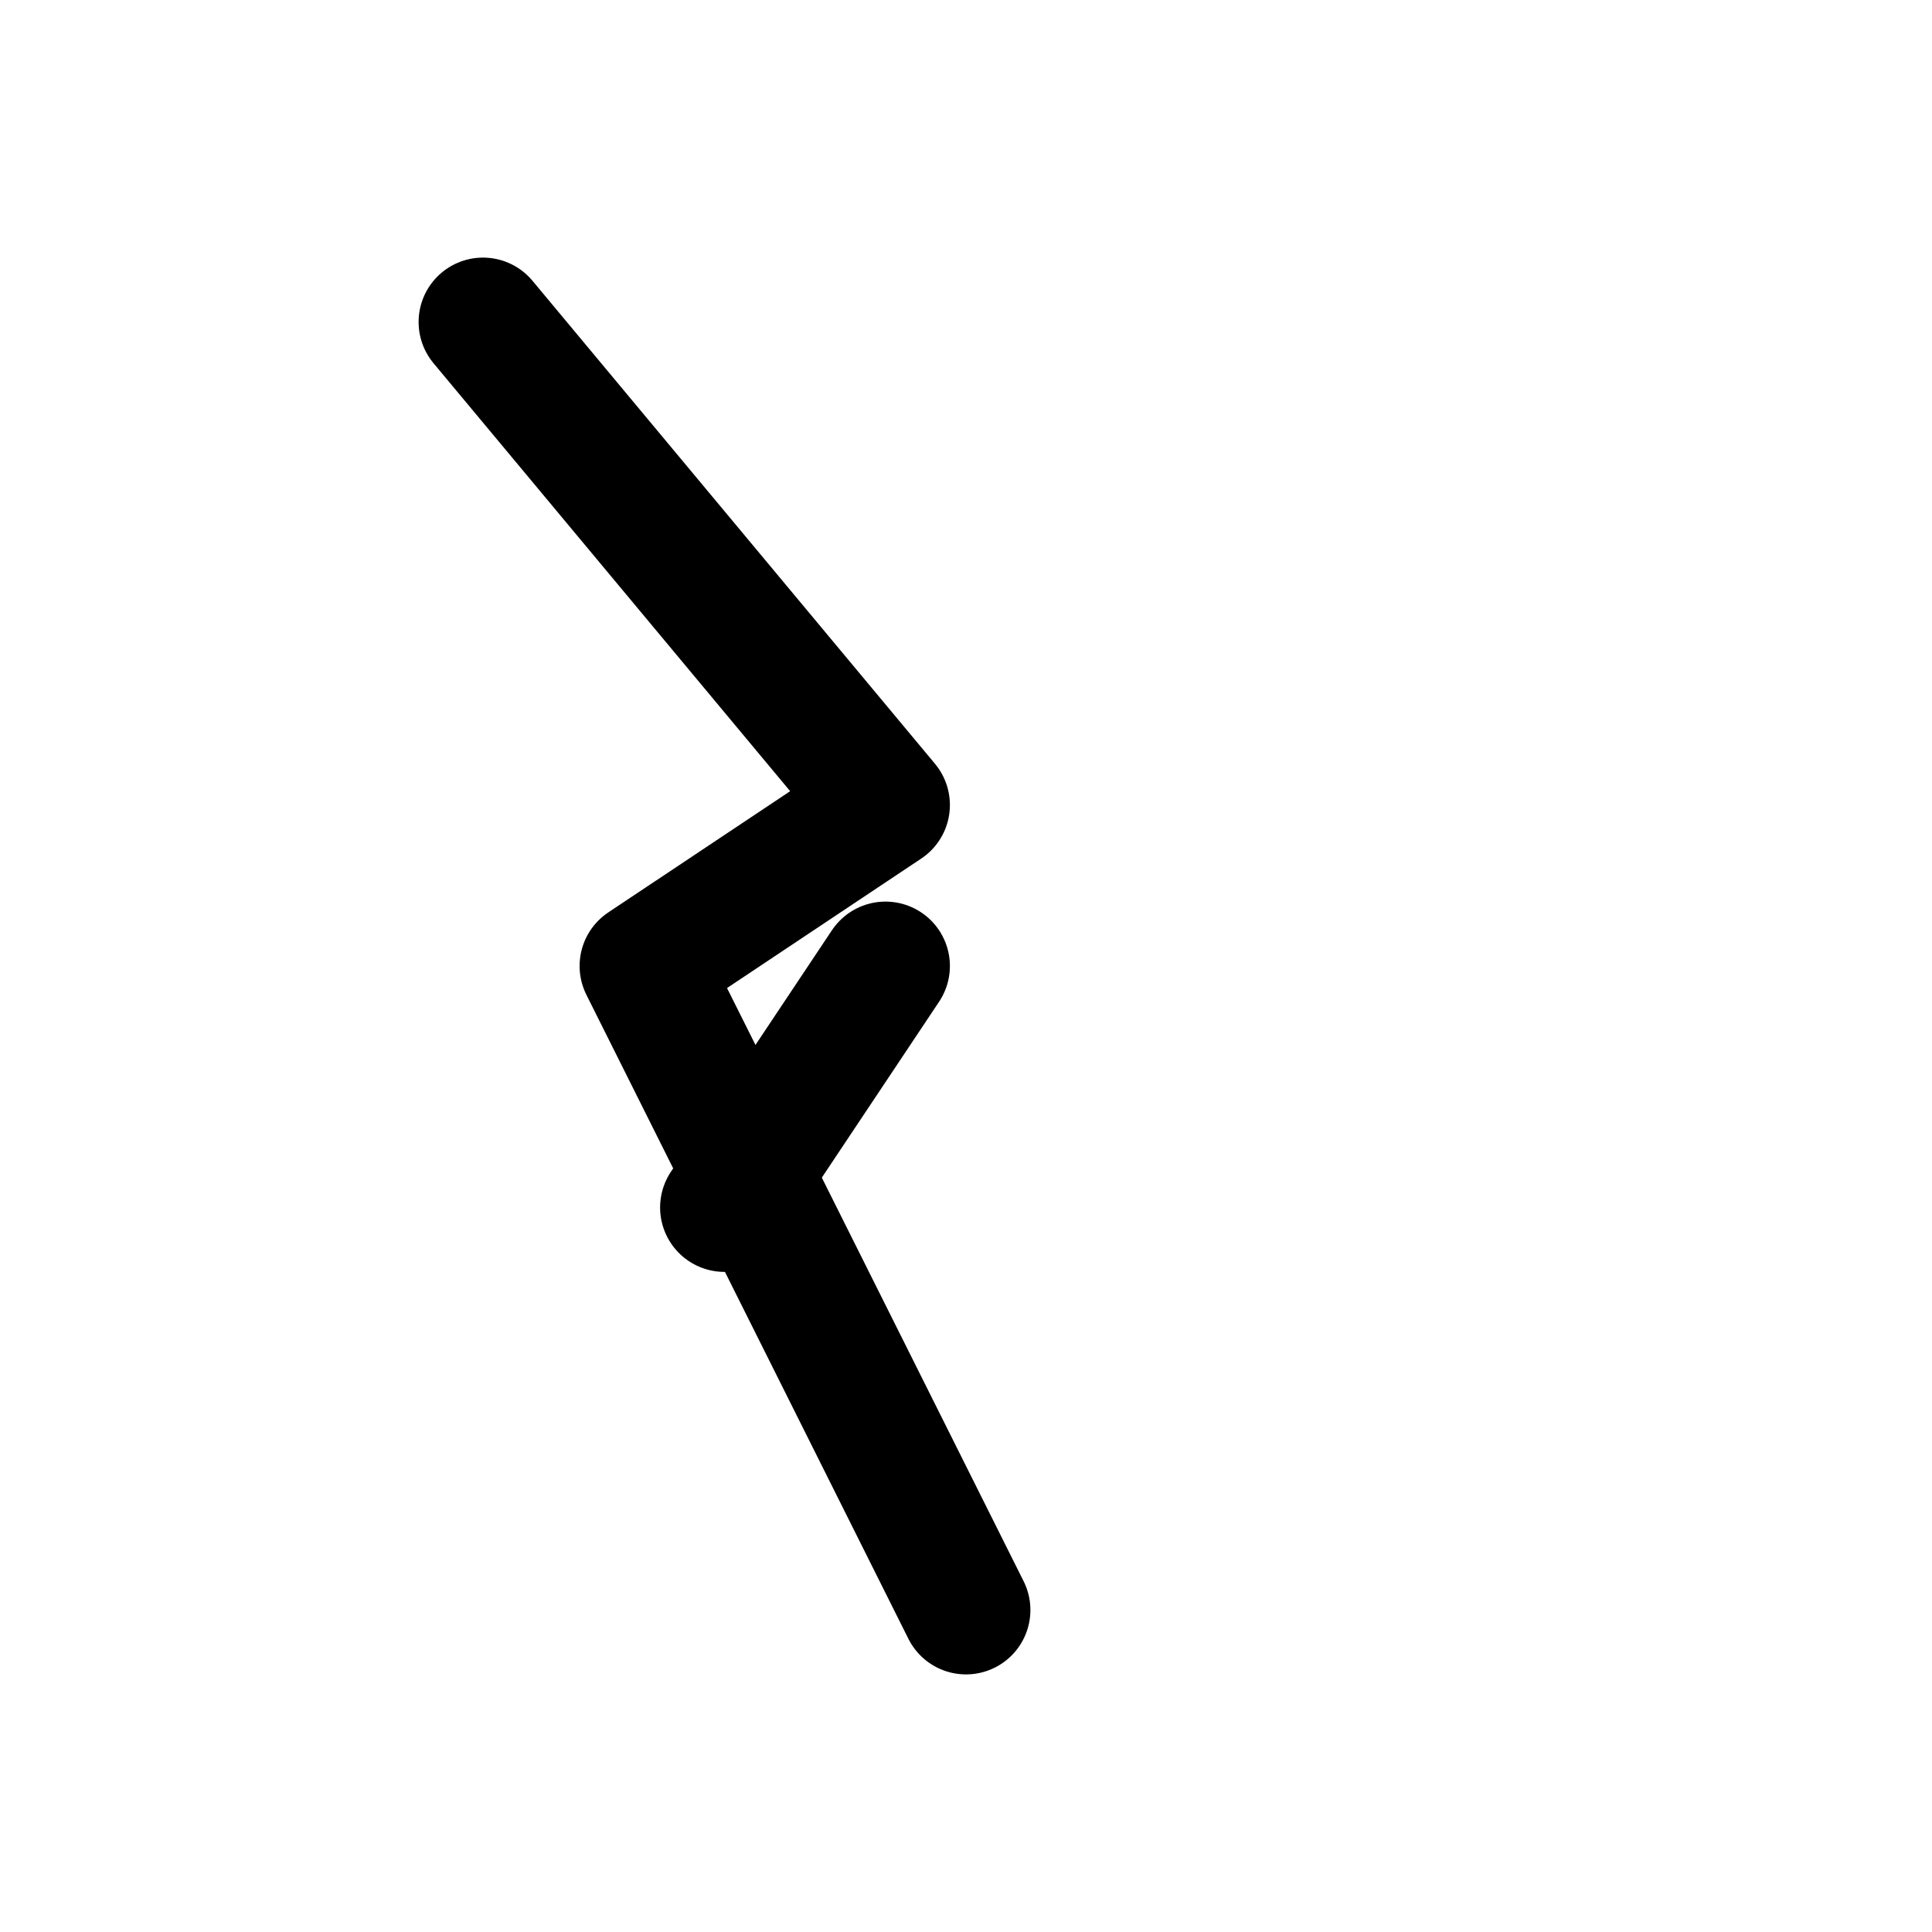
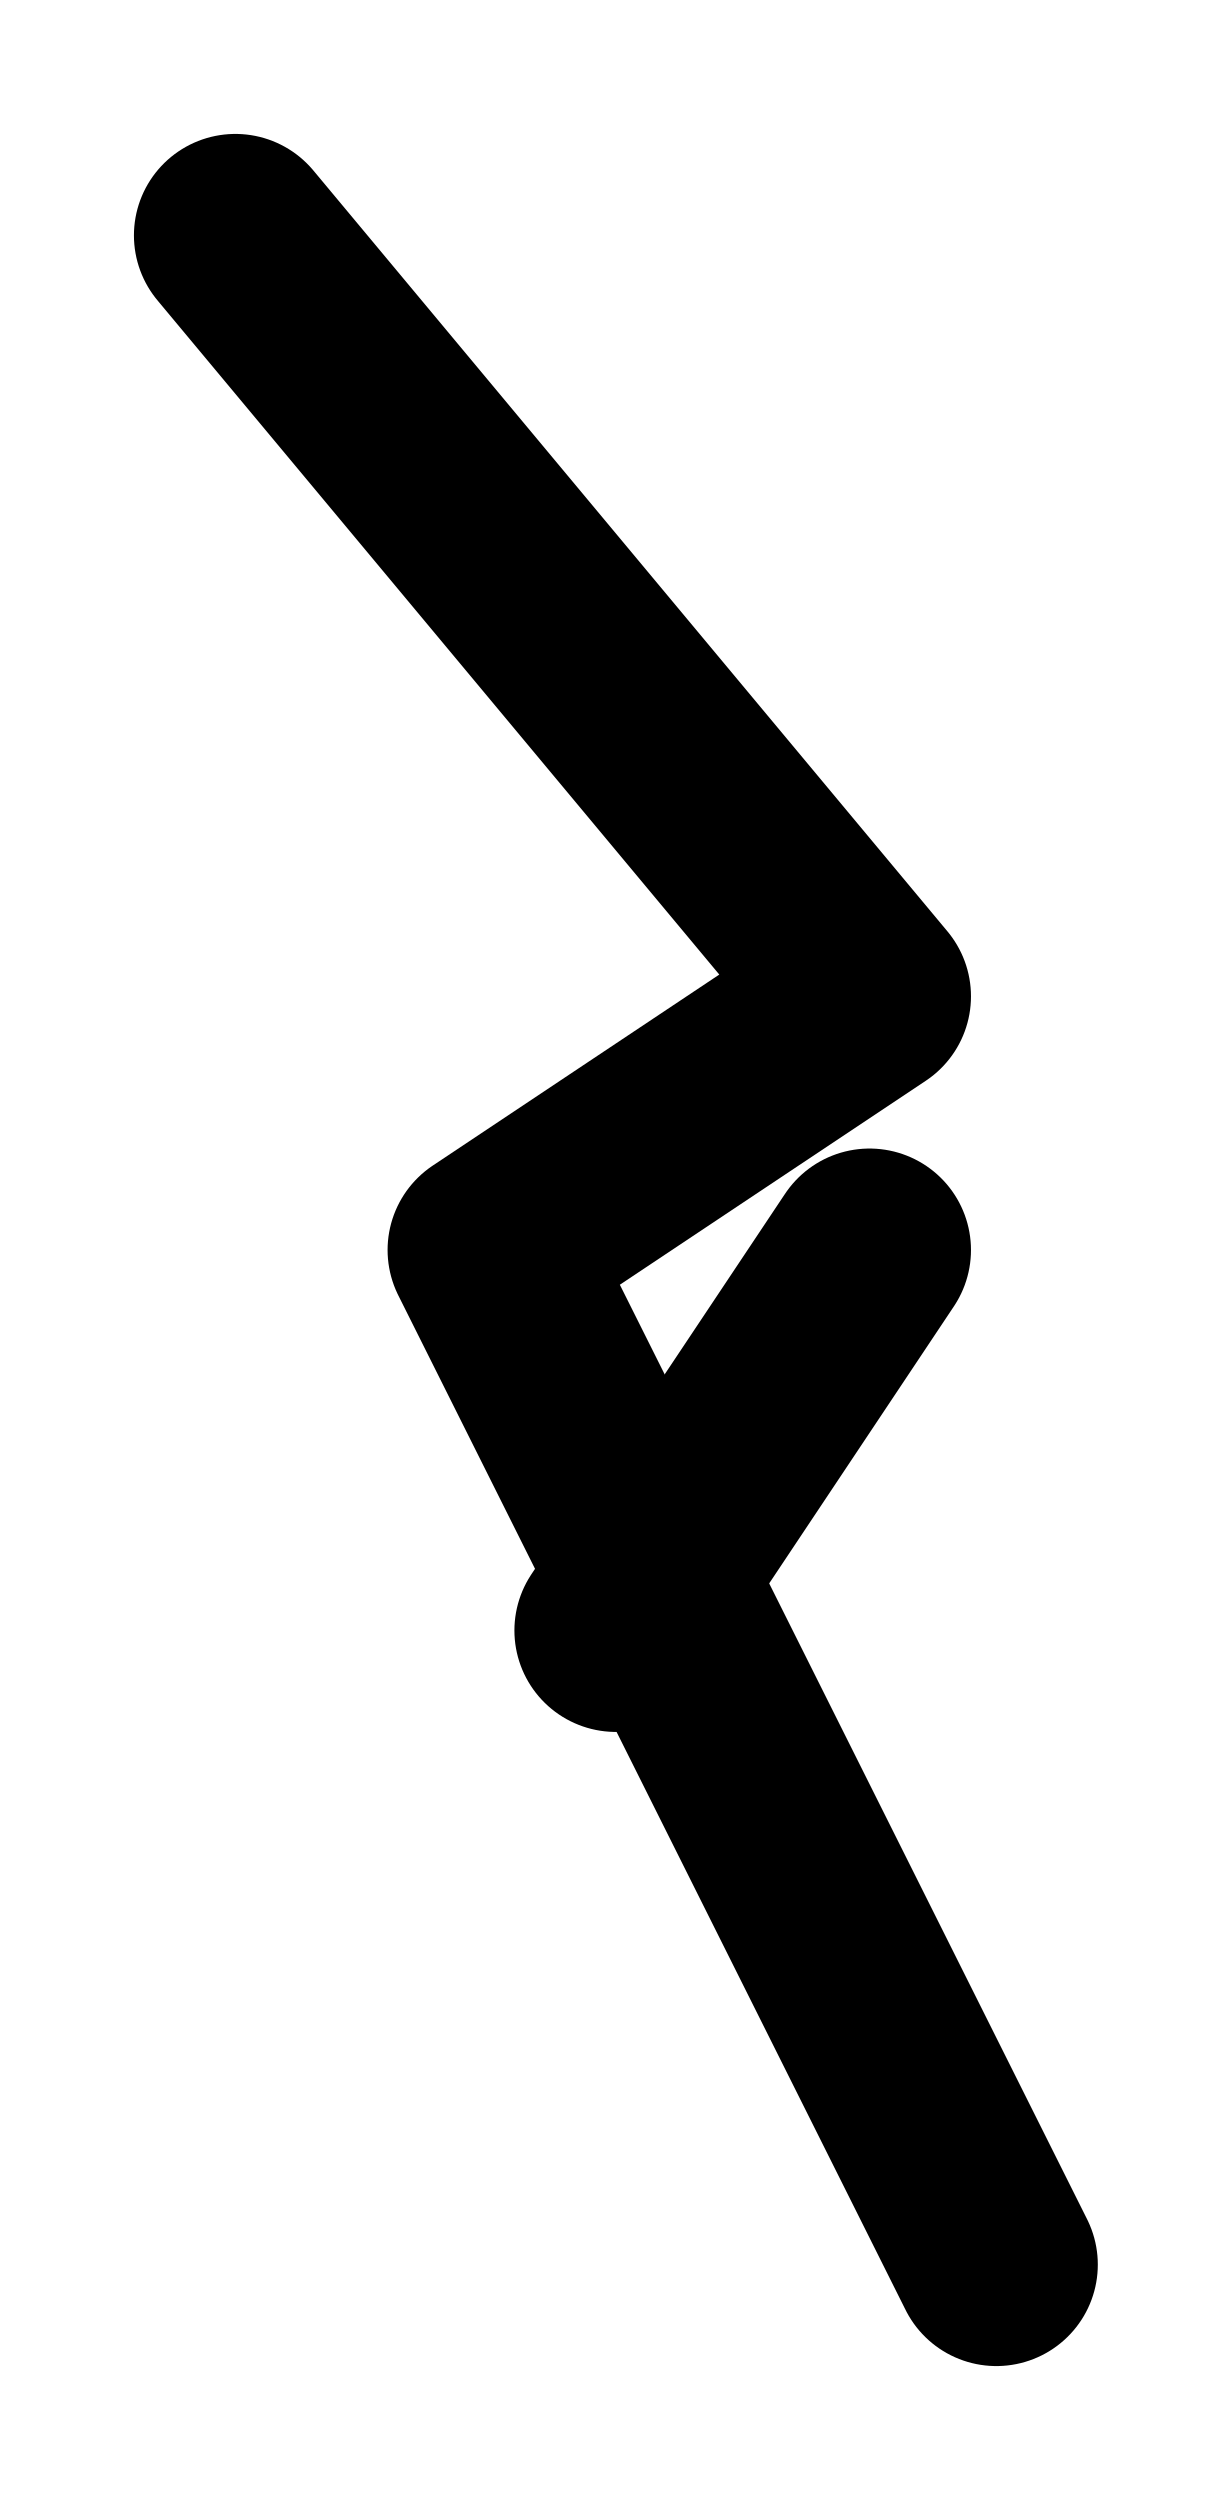
- <svg xmlns="http://www.w3.org/2000/svg" viewBox="0 0 24 24" fill="none" stroke="currentColor" stroke-width="1.6" stroke-linecap="round" stroke-linejoin="round">
+ <svg xmlns="http://www.w3.org/2000/svg" fill="none" stroke="currentColor" stroke-width="1.6" stroke-linecap="round" stroke-linejoin="round" viewBox="4.144 2.144 9.712 19.712">
  <path d="M6 4l5 6-3 2 4 8" />
  <line x1="11" y1="12" x2="9" y2="15" />
</svg>
